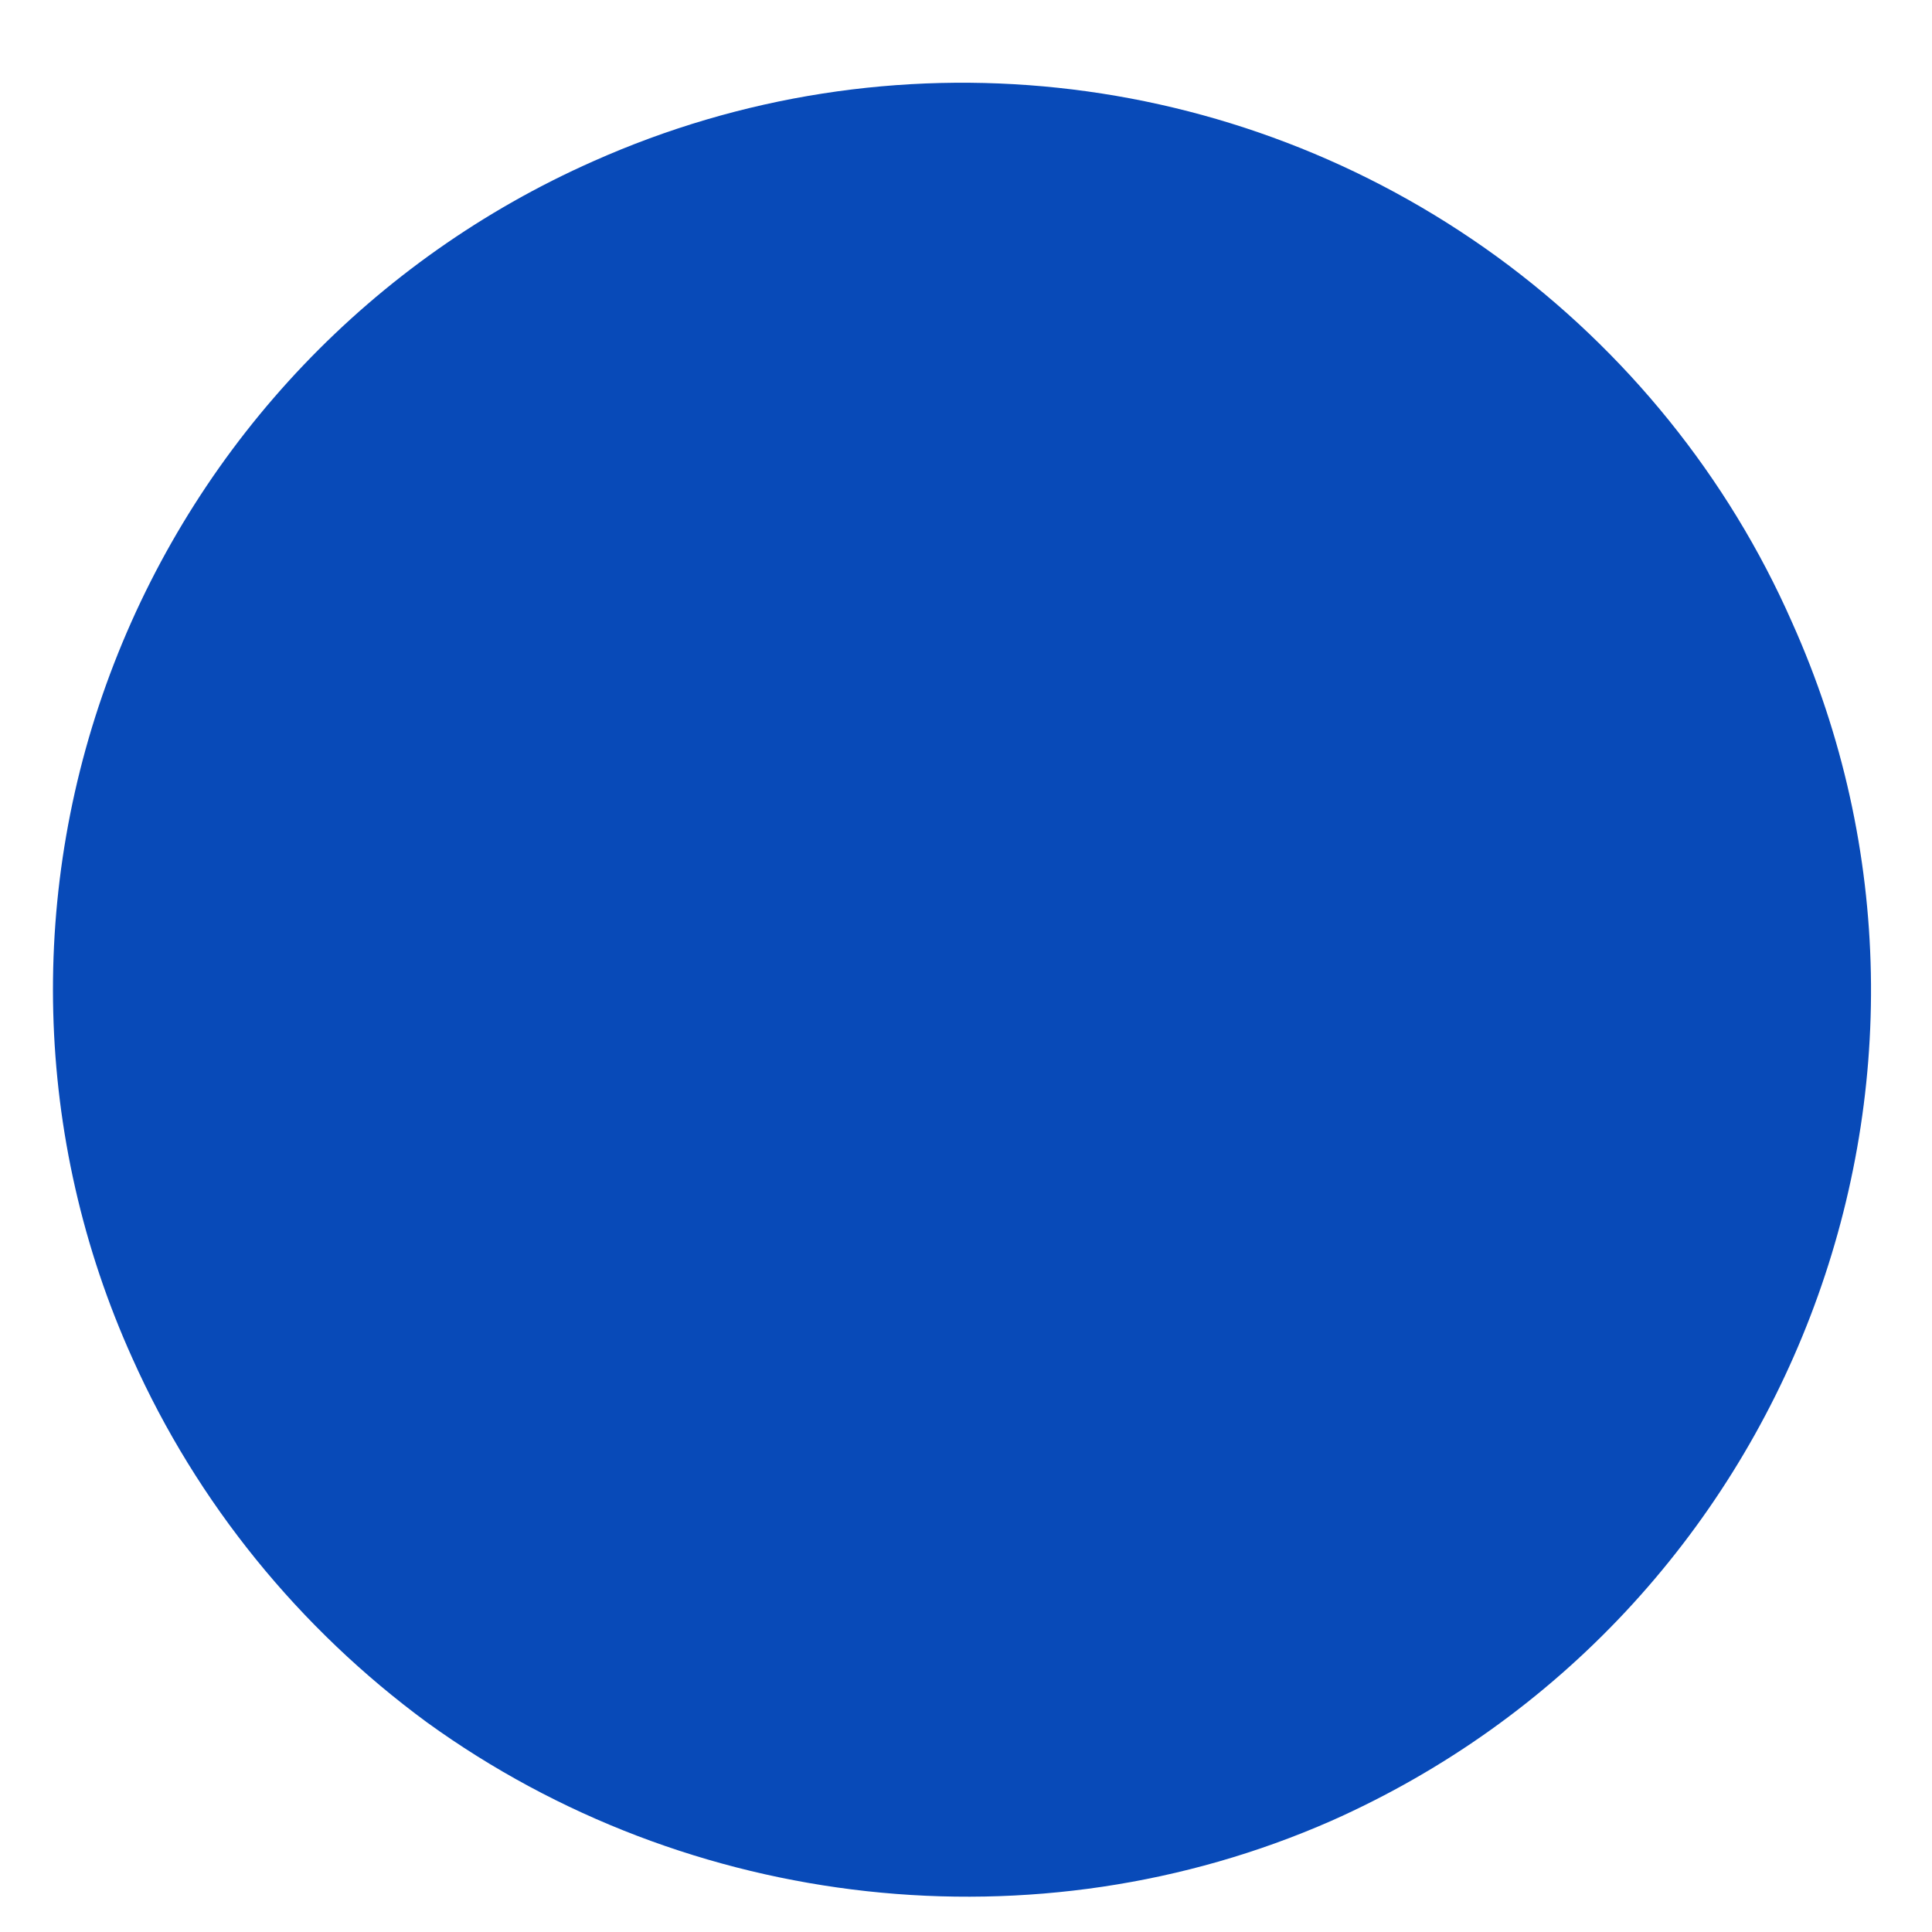
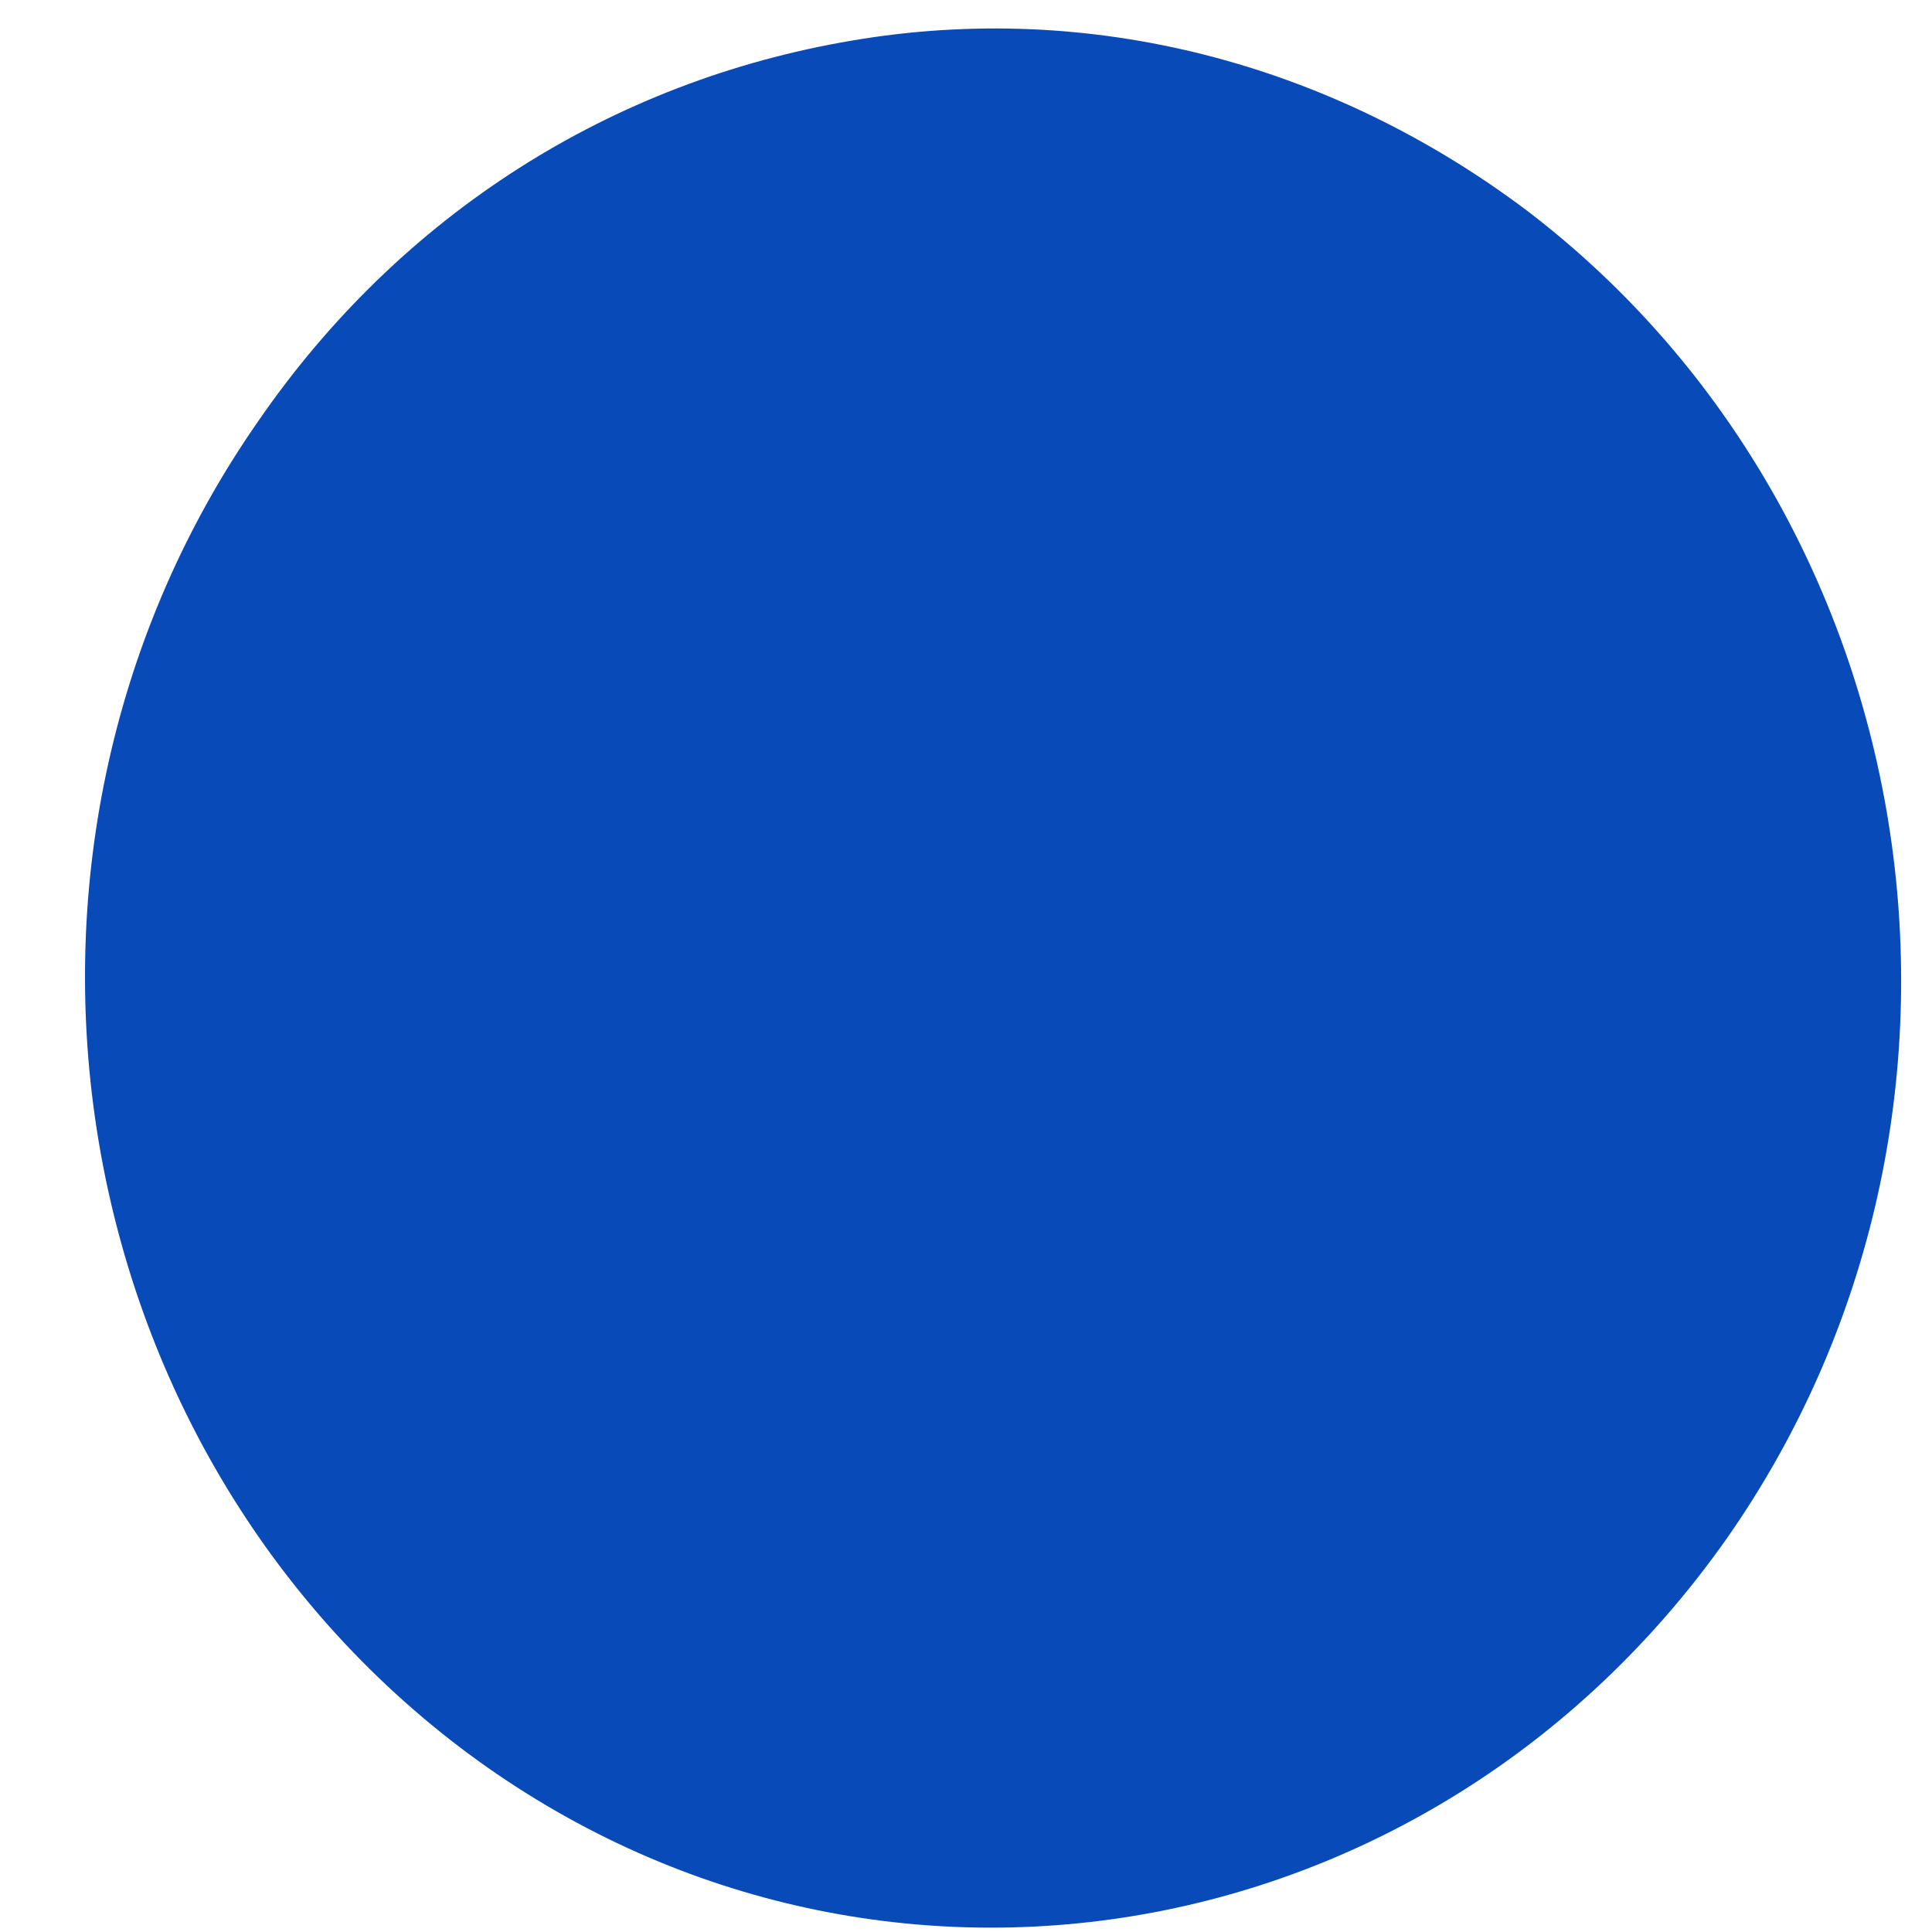
<svg xmlns="http://www.w3.org/2000/svg" version="1.1" width="2px" height="2px">
-   <g transform="matrix(1 0 0 1 -1751 -1233 )">
-     <path d="M 0.442 1.783  C 0.31 1.686  0.204 1.556  0.137 1.406  C 0.034 1.178  0.028 0.919  0.118 0.687  C 0.208 0.455  0.386 0.268  0.614 0.167  C 0.921 0.03  1.278 0.068  1.55 0.266  C 1.683 0.363  1.789 0.494  1.855 0.644  C 2.067 1.116  1.853 1.674  1.378 1.885  C 1.073 2.019  0.713 1.979  0.442 1.783  Z " fill-rule="nonzero" fill="#084ab8" stroke="none" transform="matrix(1 0 0 1 1751 1233 )" />
+   <g transform="matrix(1 0 0 1 -1744 -1232 )">
+     <path d="M 0.475 1.808  C 0.056 1.488  -0.038 0.873  0.268 0.435  C 0.415 0.222  0.633 0.084  0.882 0.042  C 1.129 -7.59642857133258E-05  1.378 0.065  1.582 0.219  C 2 0.539  2.094 1.154  1.788 1.592  C 1.48 2.03  0.893 2.126  0.475 1.808  Z " fill-rule="nonzero" fill="#084ab8" stroke="none" transform="matrix(1 0 0 1 1744 1232 )" />
  </g>
</svg>
